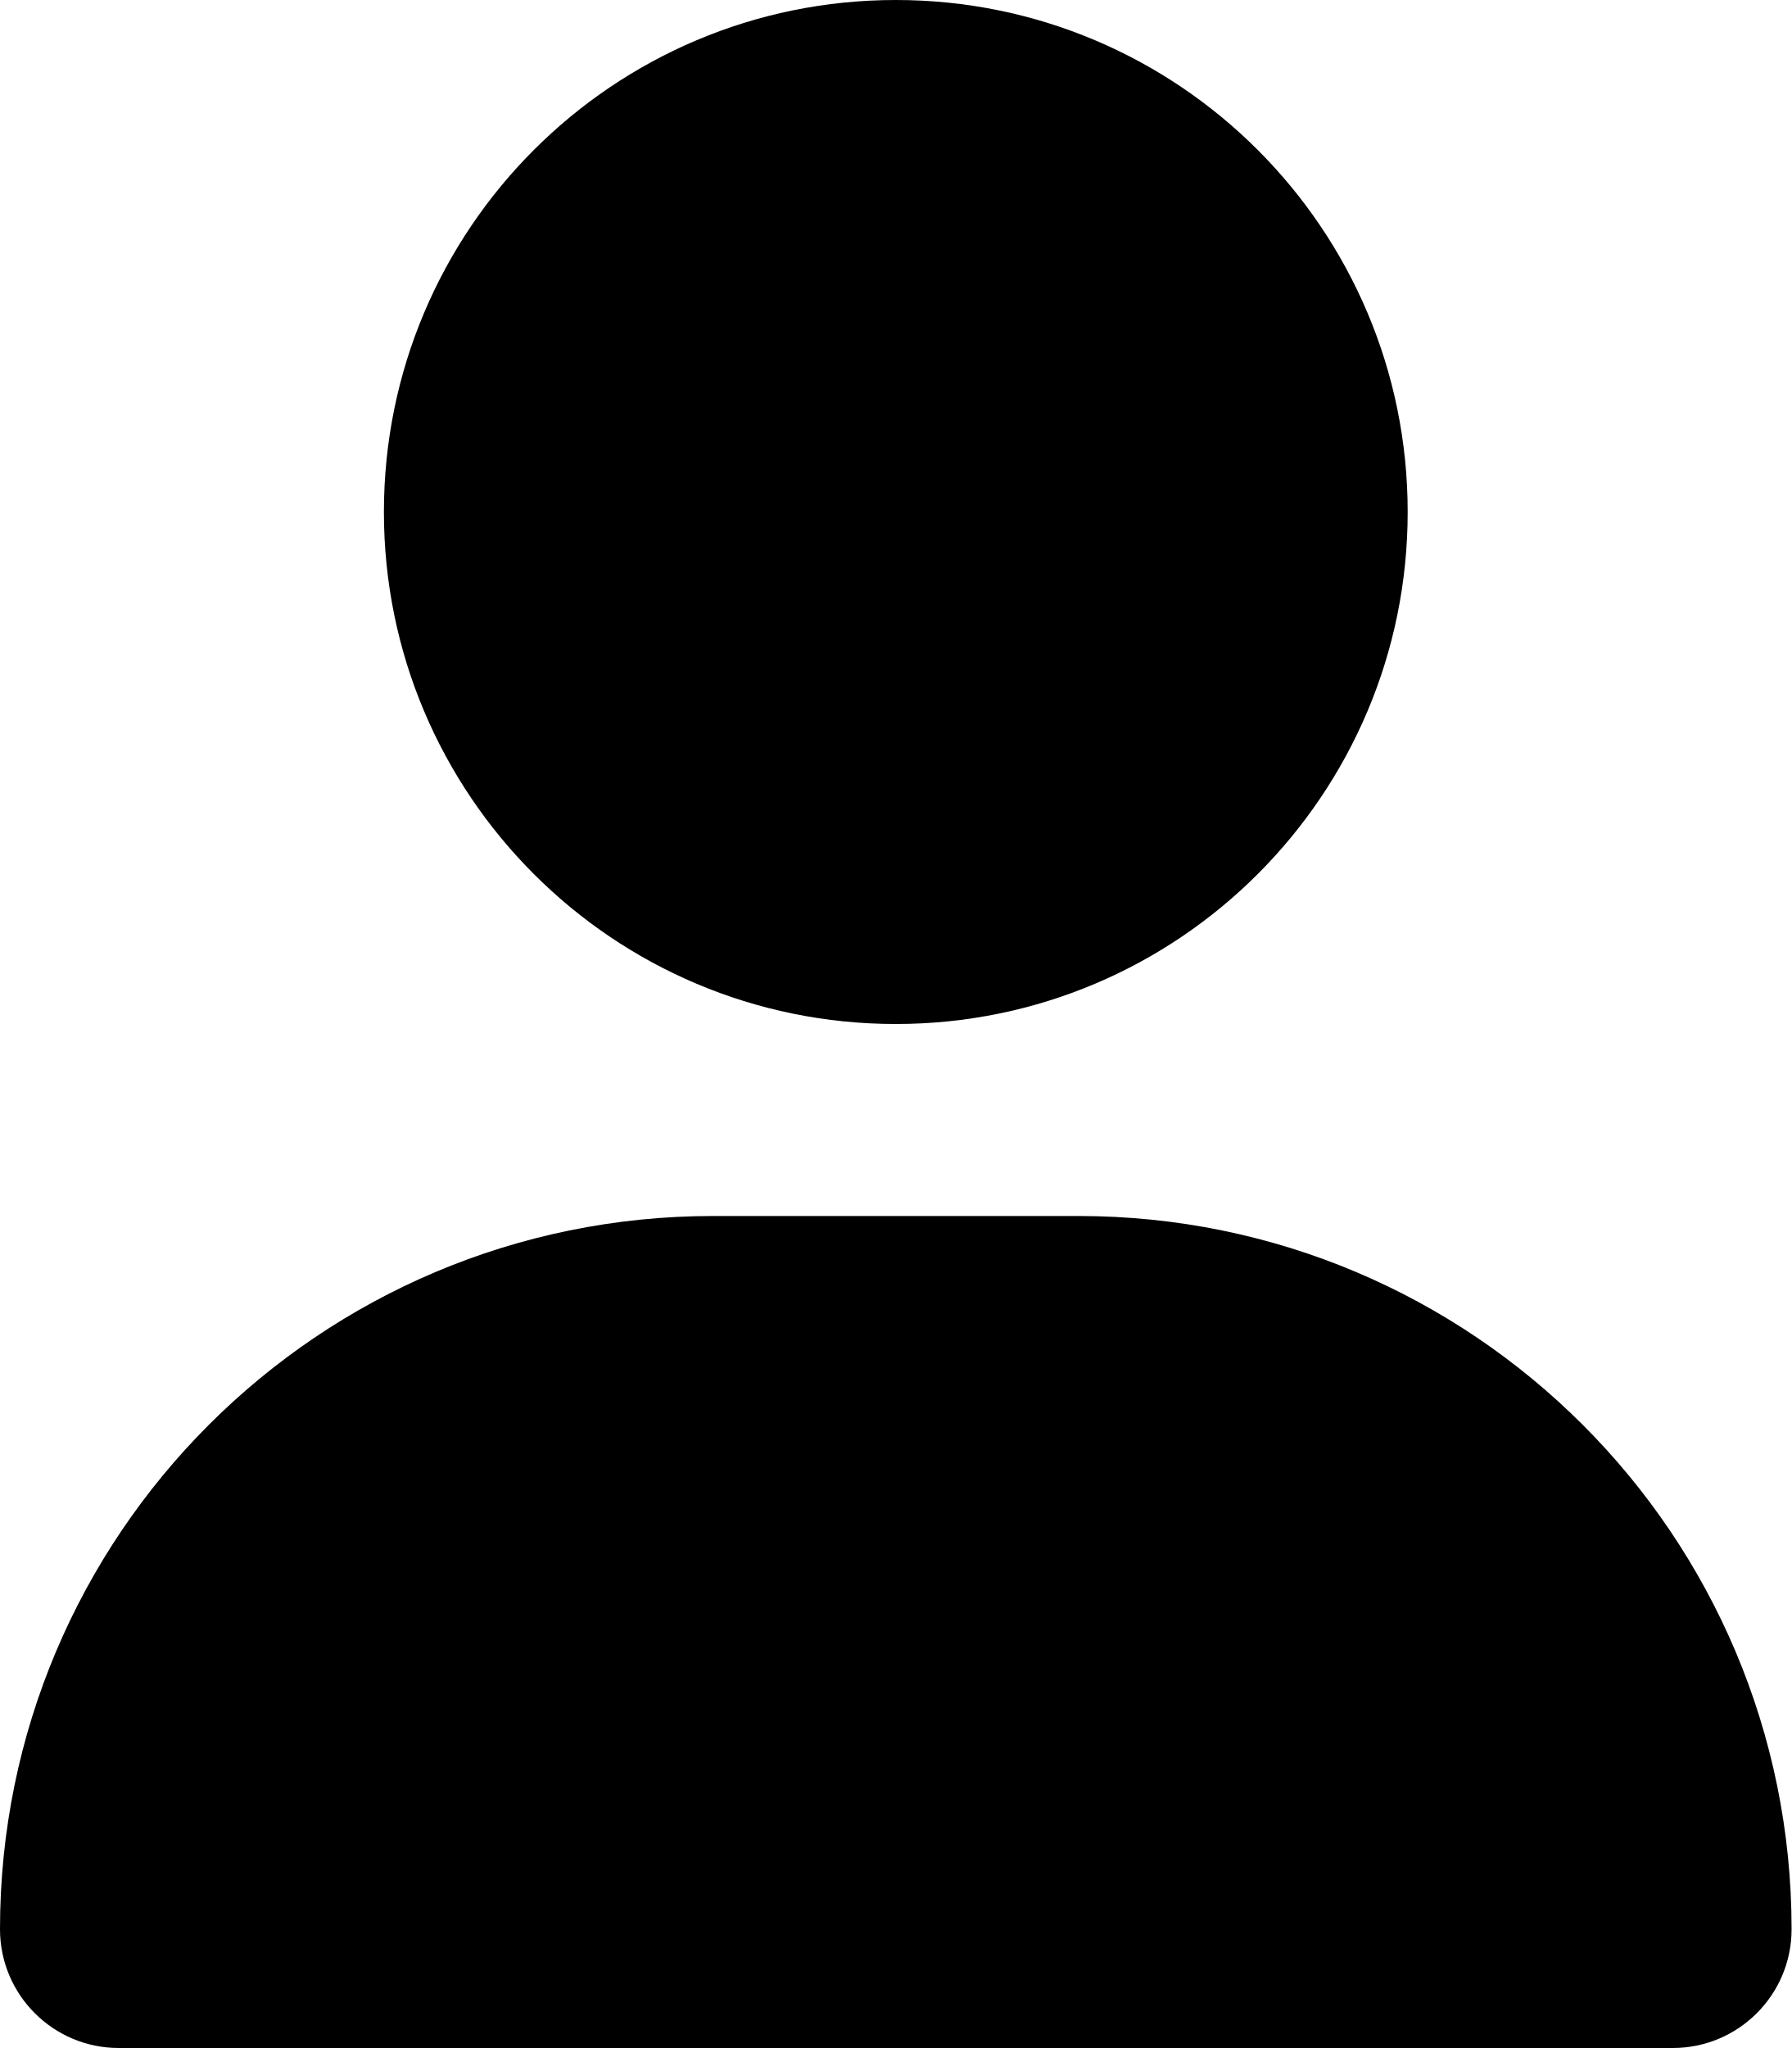
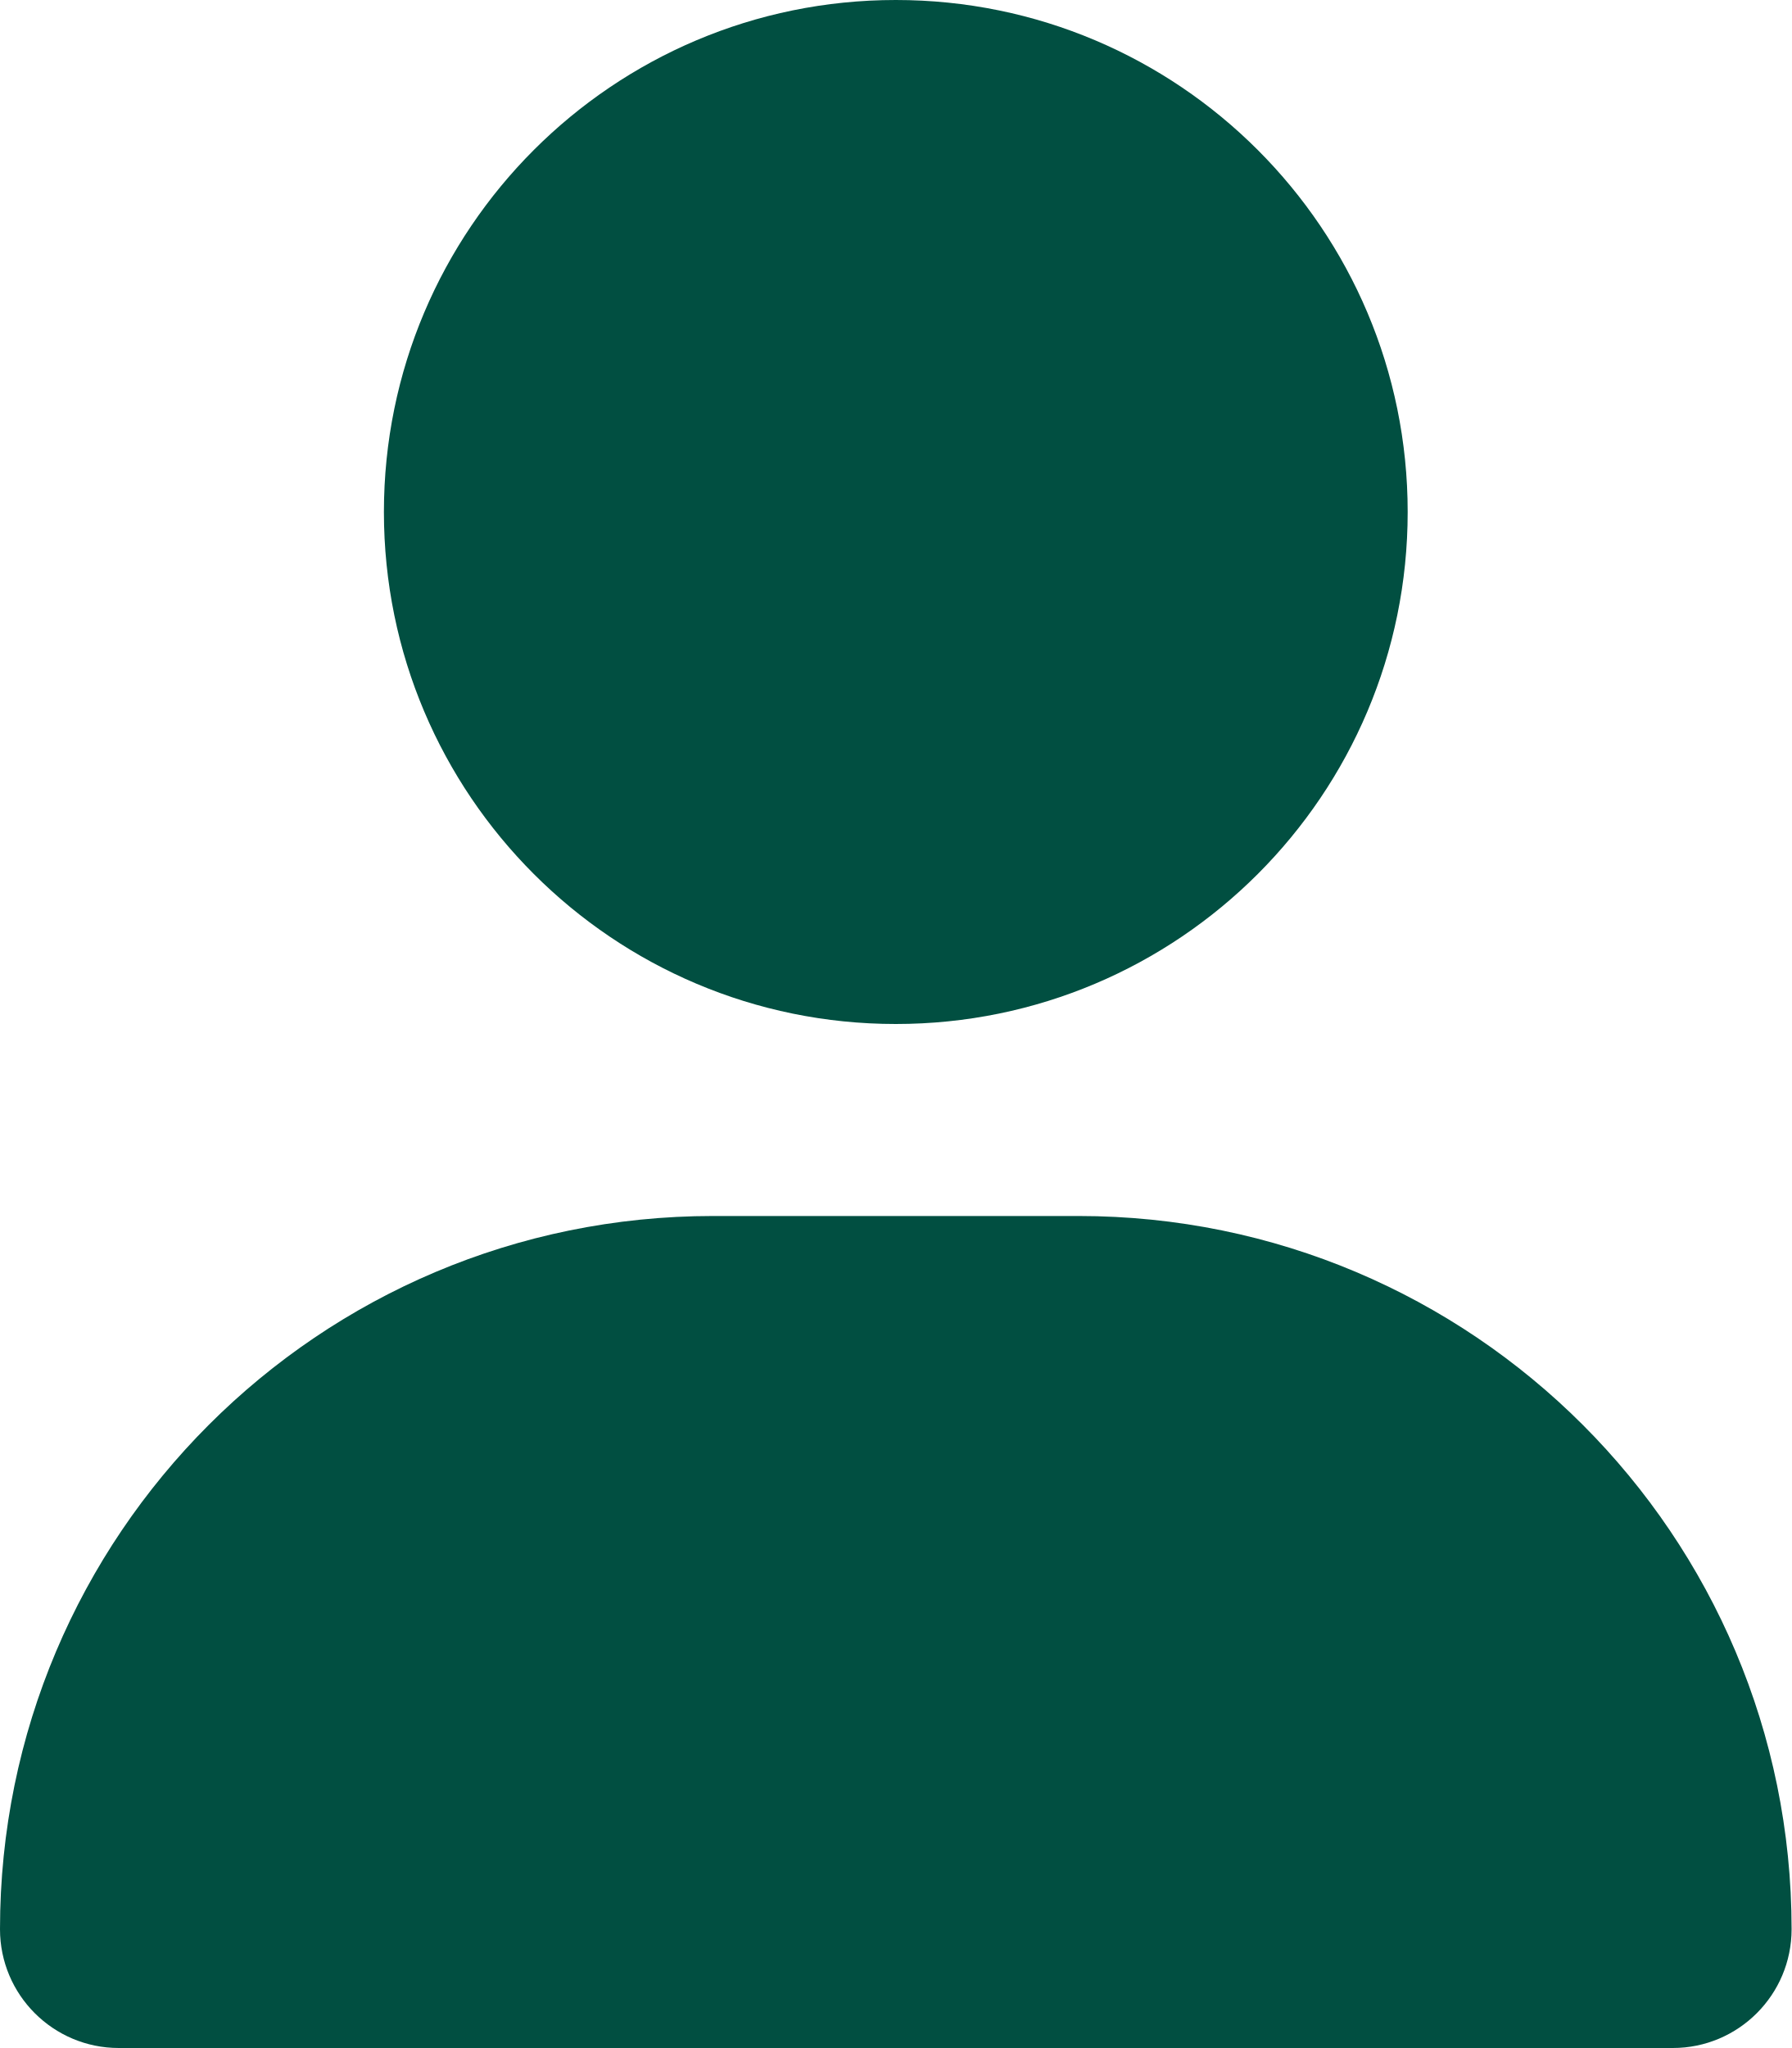
<svg xmlns="http://www.w3.org/2000/svg" viewBox="0 0 448 512">
-   <path d="M224 256A128 128 0 1 0 224 0a128 128 0 1 0 0 256zm-45.7 48C79.8 304 0 383.8 0 482.3C0 498.7 13.3 512 29.7 512H418.3c16.4 0 29.7-13.3 29.7-29.7C448 383.8 368.2 304 269.7 304H178.3z" />
+   <path fill="#014f41" d="M224 256A128 128 0 1 0 224 0a128 128 0 1 0 0 256zm-45.7 48C79.8 304 0 383.8 0 482.3C0 498.7 13.3 512 29.7 512H418.3c16.4 0 29.7-13.3 29.7-29.7C448 383.8 368.2 304 269.7 304H178.3z" />
</svg>
